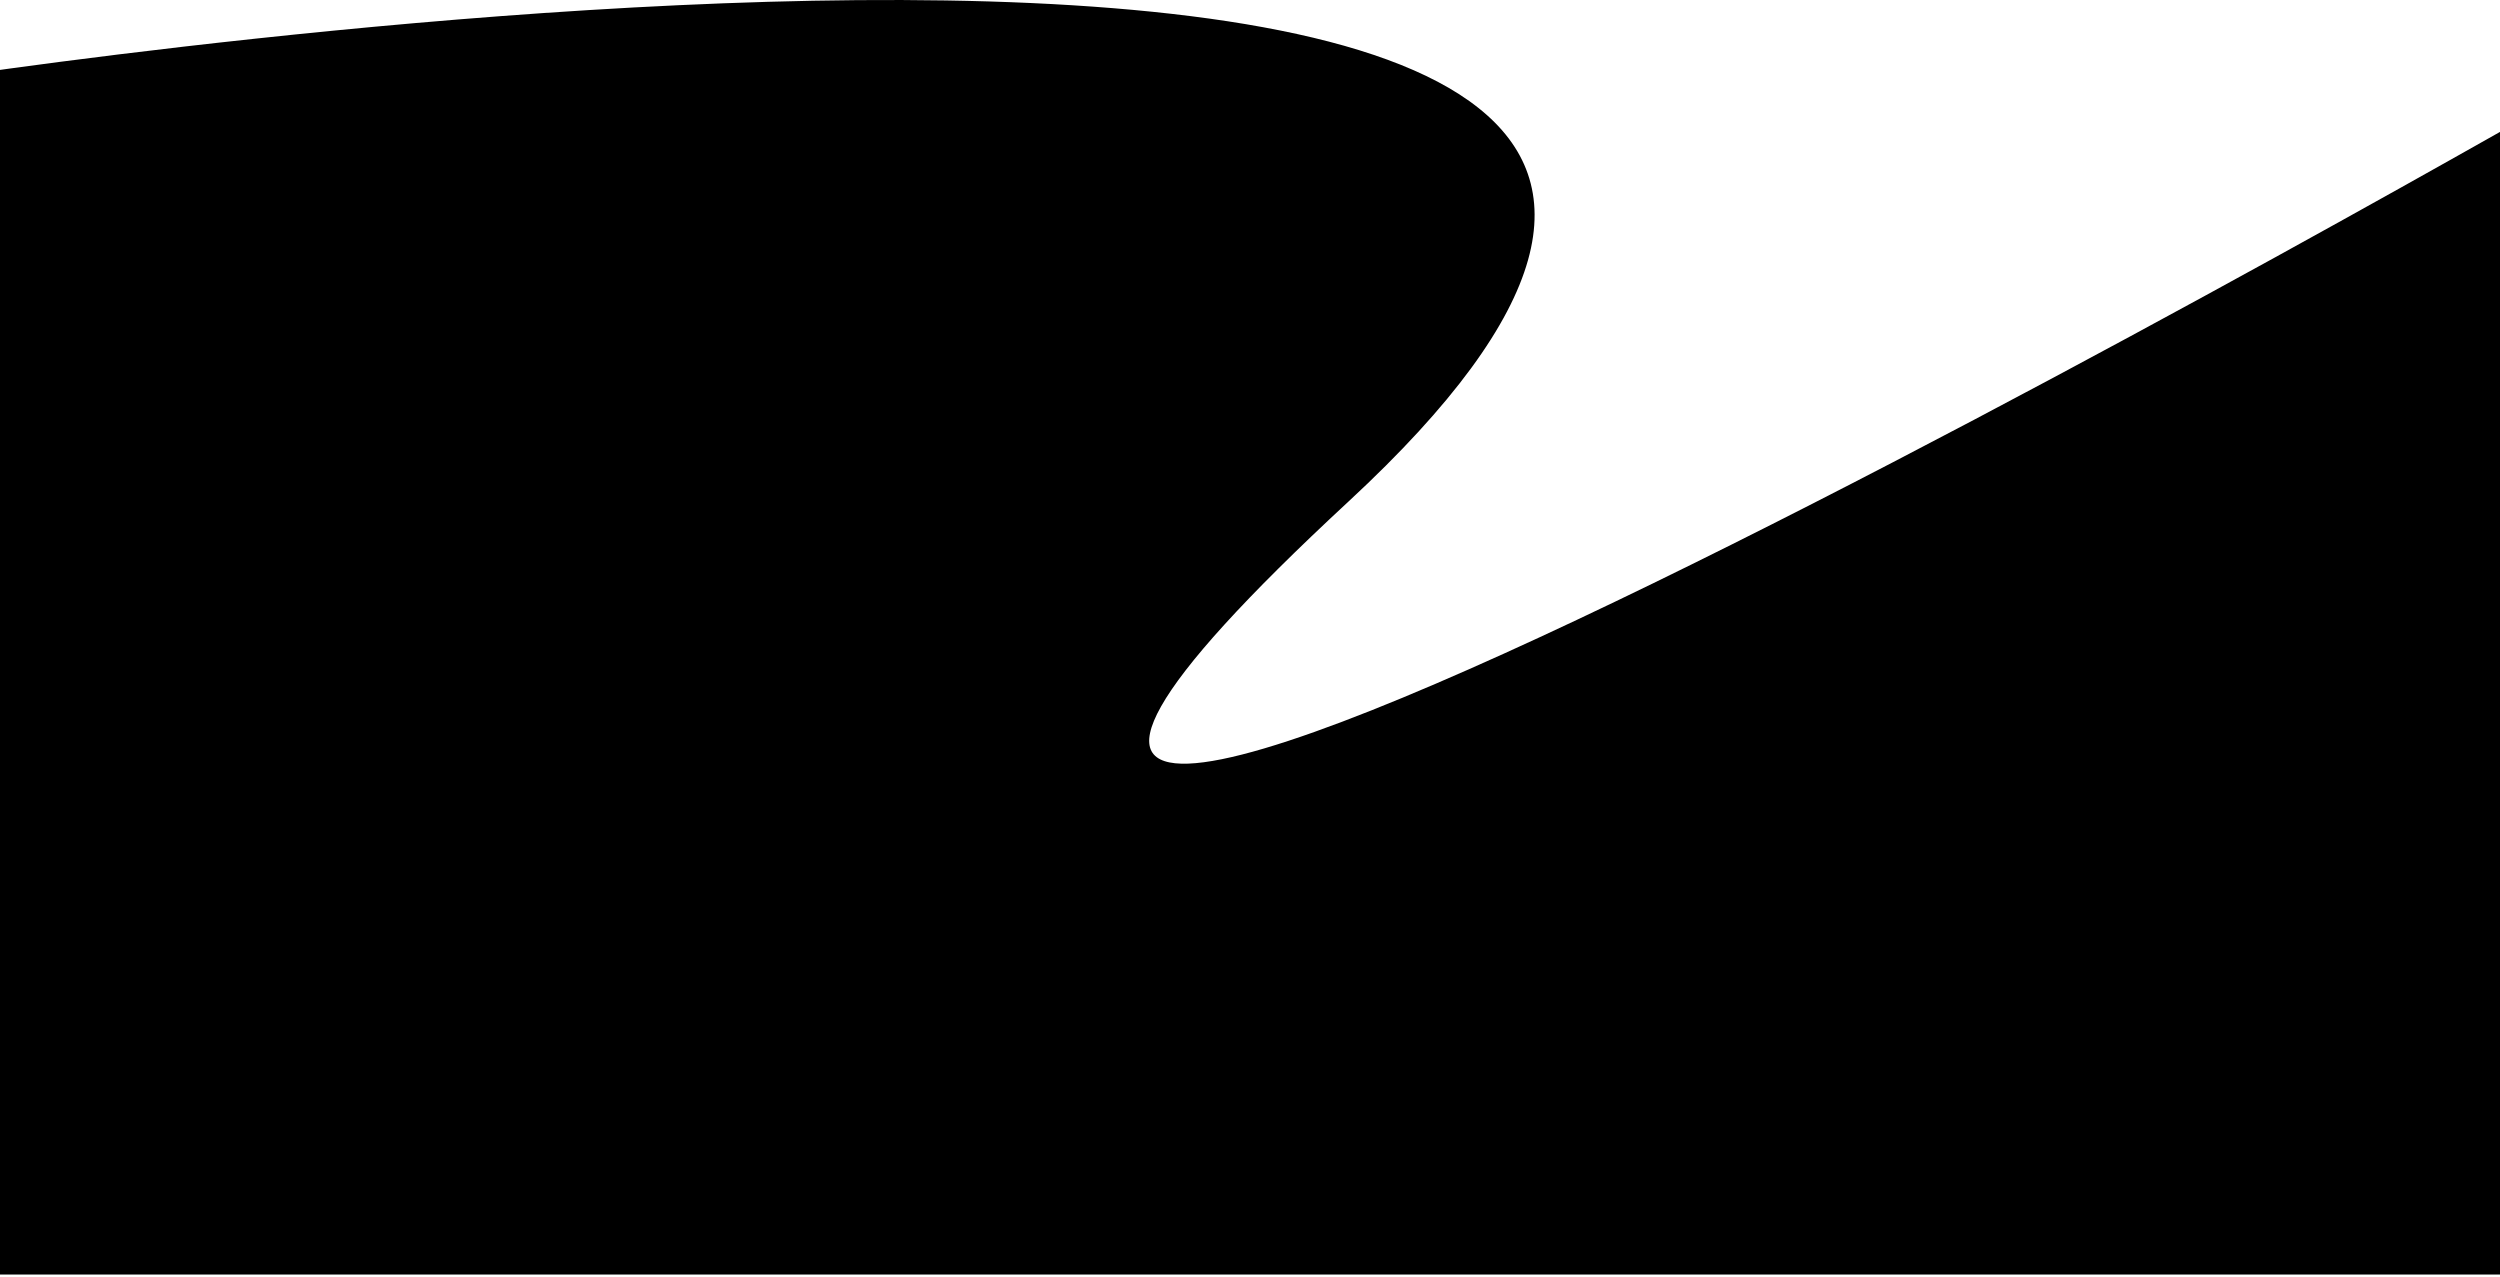
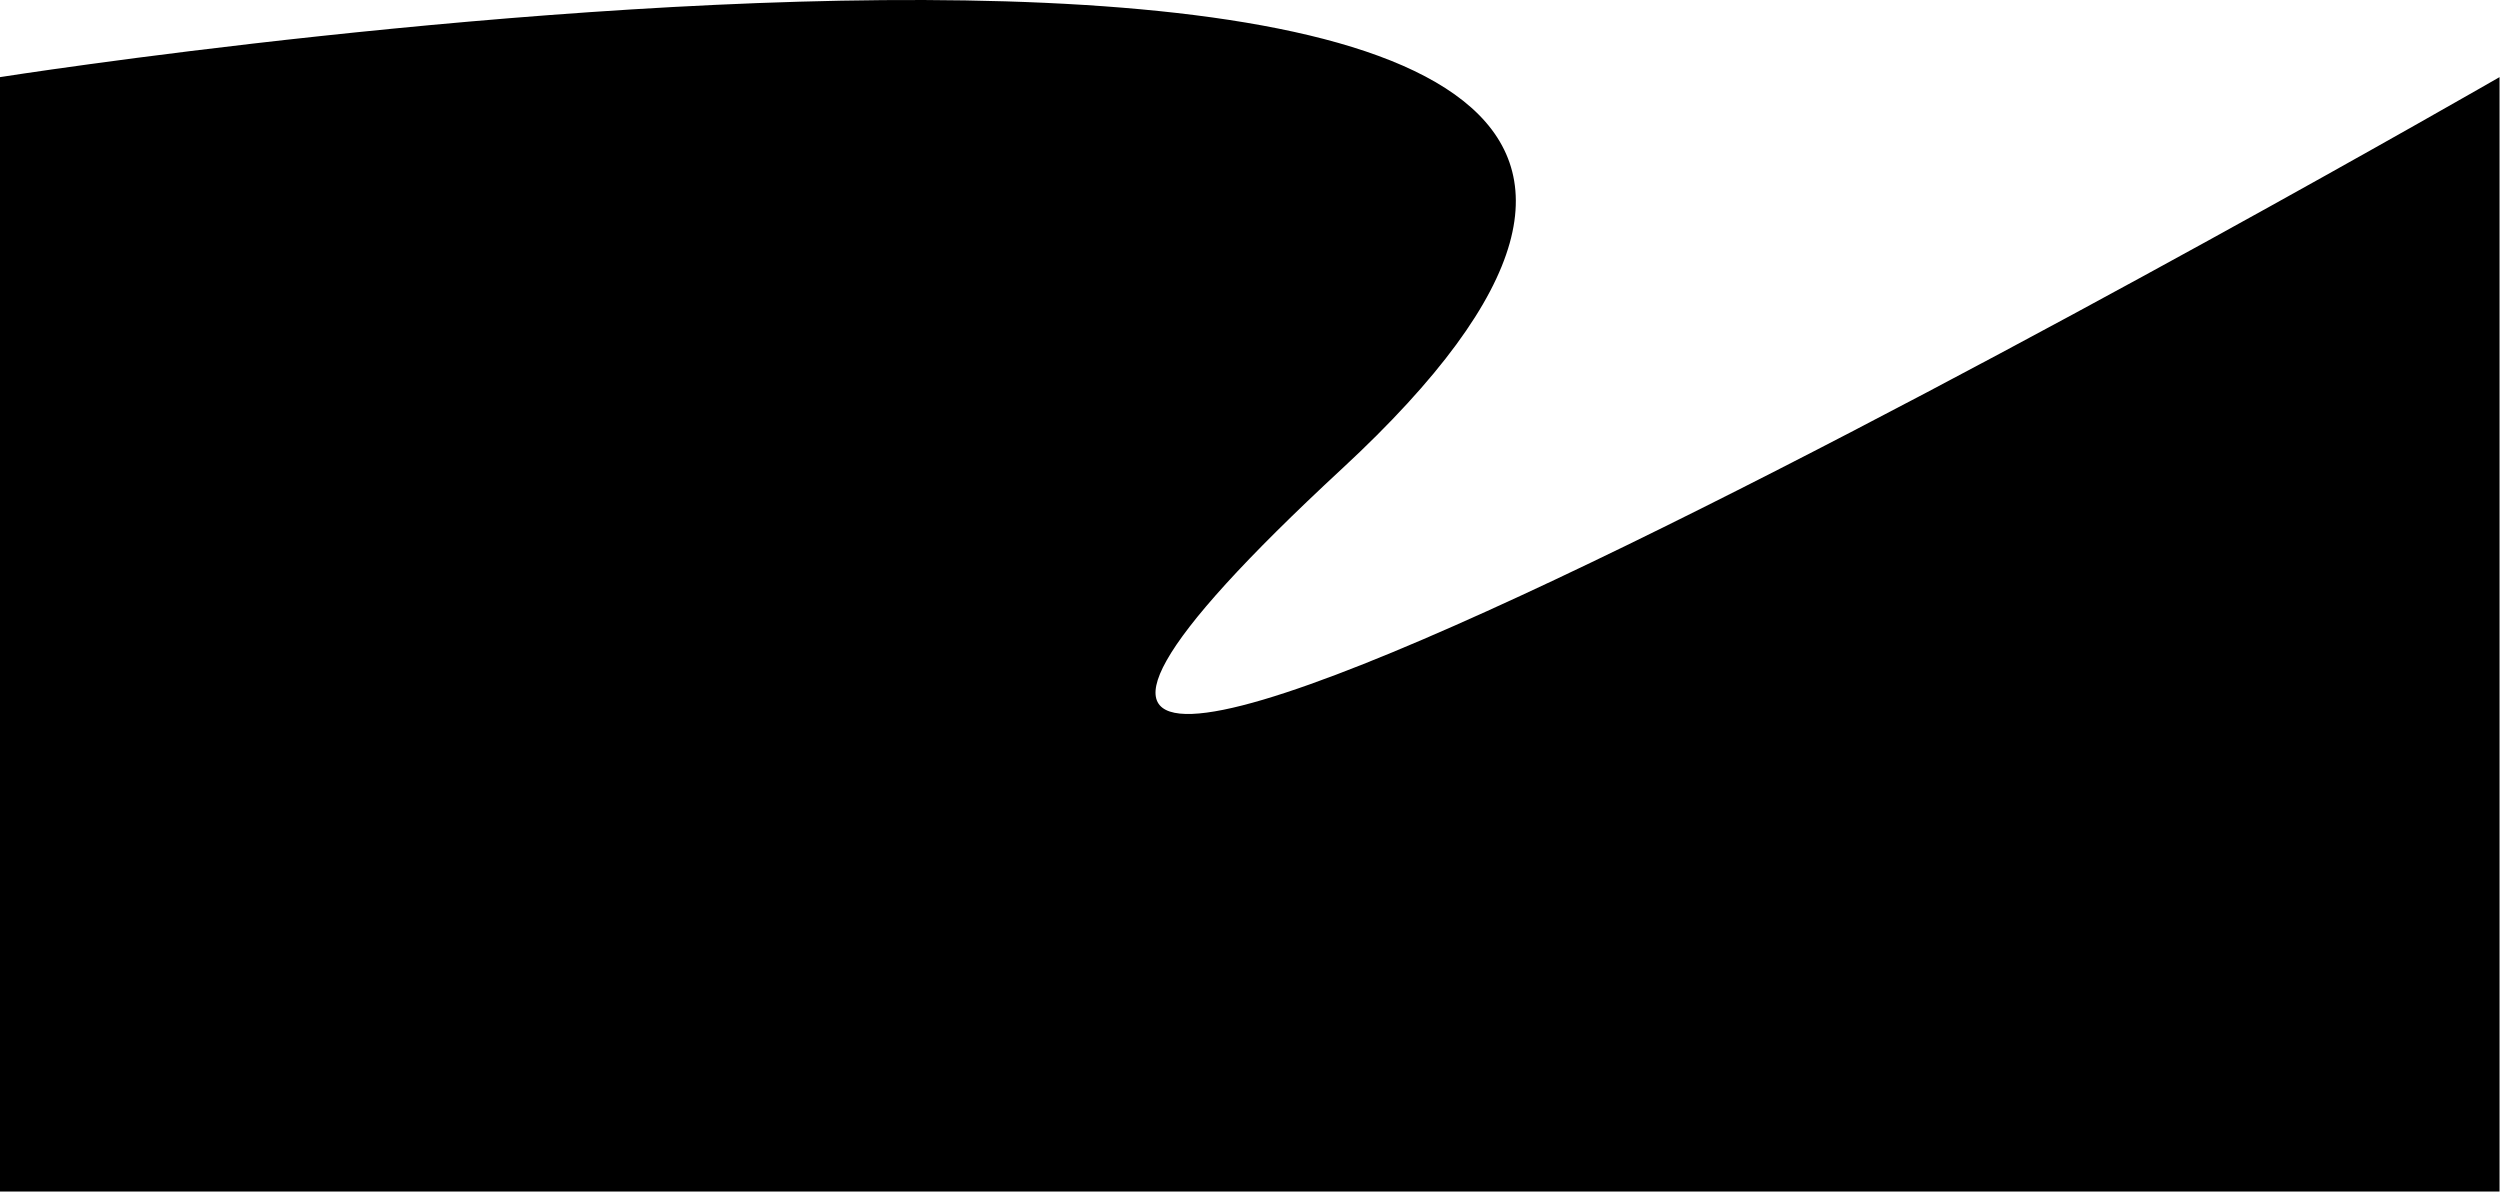
- <svg xmlns="http://www.w3.org/2000/svg" width="1440" height="735" viewBox="0 0 1440 735" fill="none">
-   <path d="M776.918 288.705C1260.18 -158.901 -50 47.519 -50 47.519V734.137H1490V47.519C1490 47.519 293.654 736.31 776.918 288.705Z" fill="black" />
+ <svg xmlns="http://www.w3.org/2000/svg" width="1540" height="734" viewBox="0 0 1540 734" fill="none">
+   <path d="M826.763 288.651C1309.94 -158.871 0 47.51 0 47.51V734H1539.71V47.51C1539.71 47.51 343.59 736.173 826.763 288.651Z" fill="black" />
</svg>
